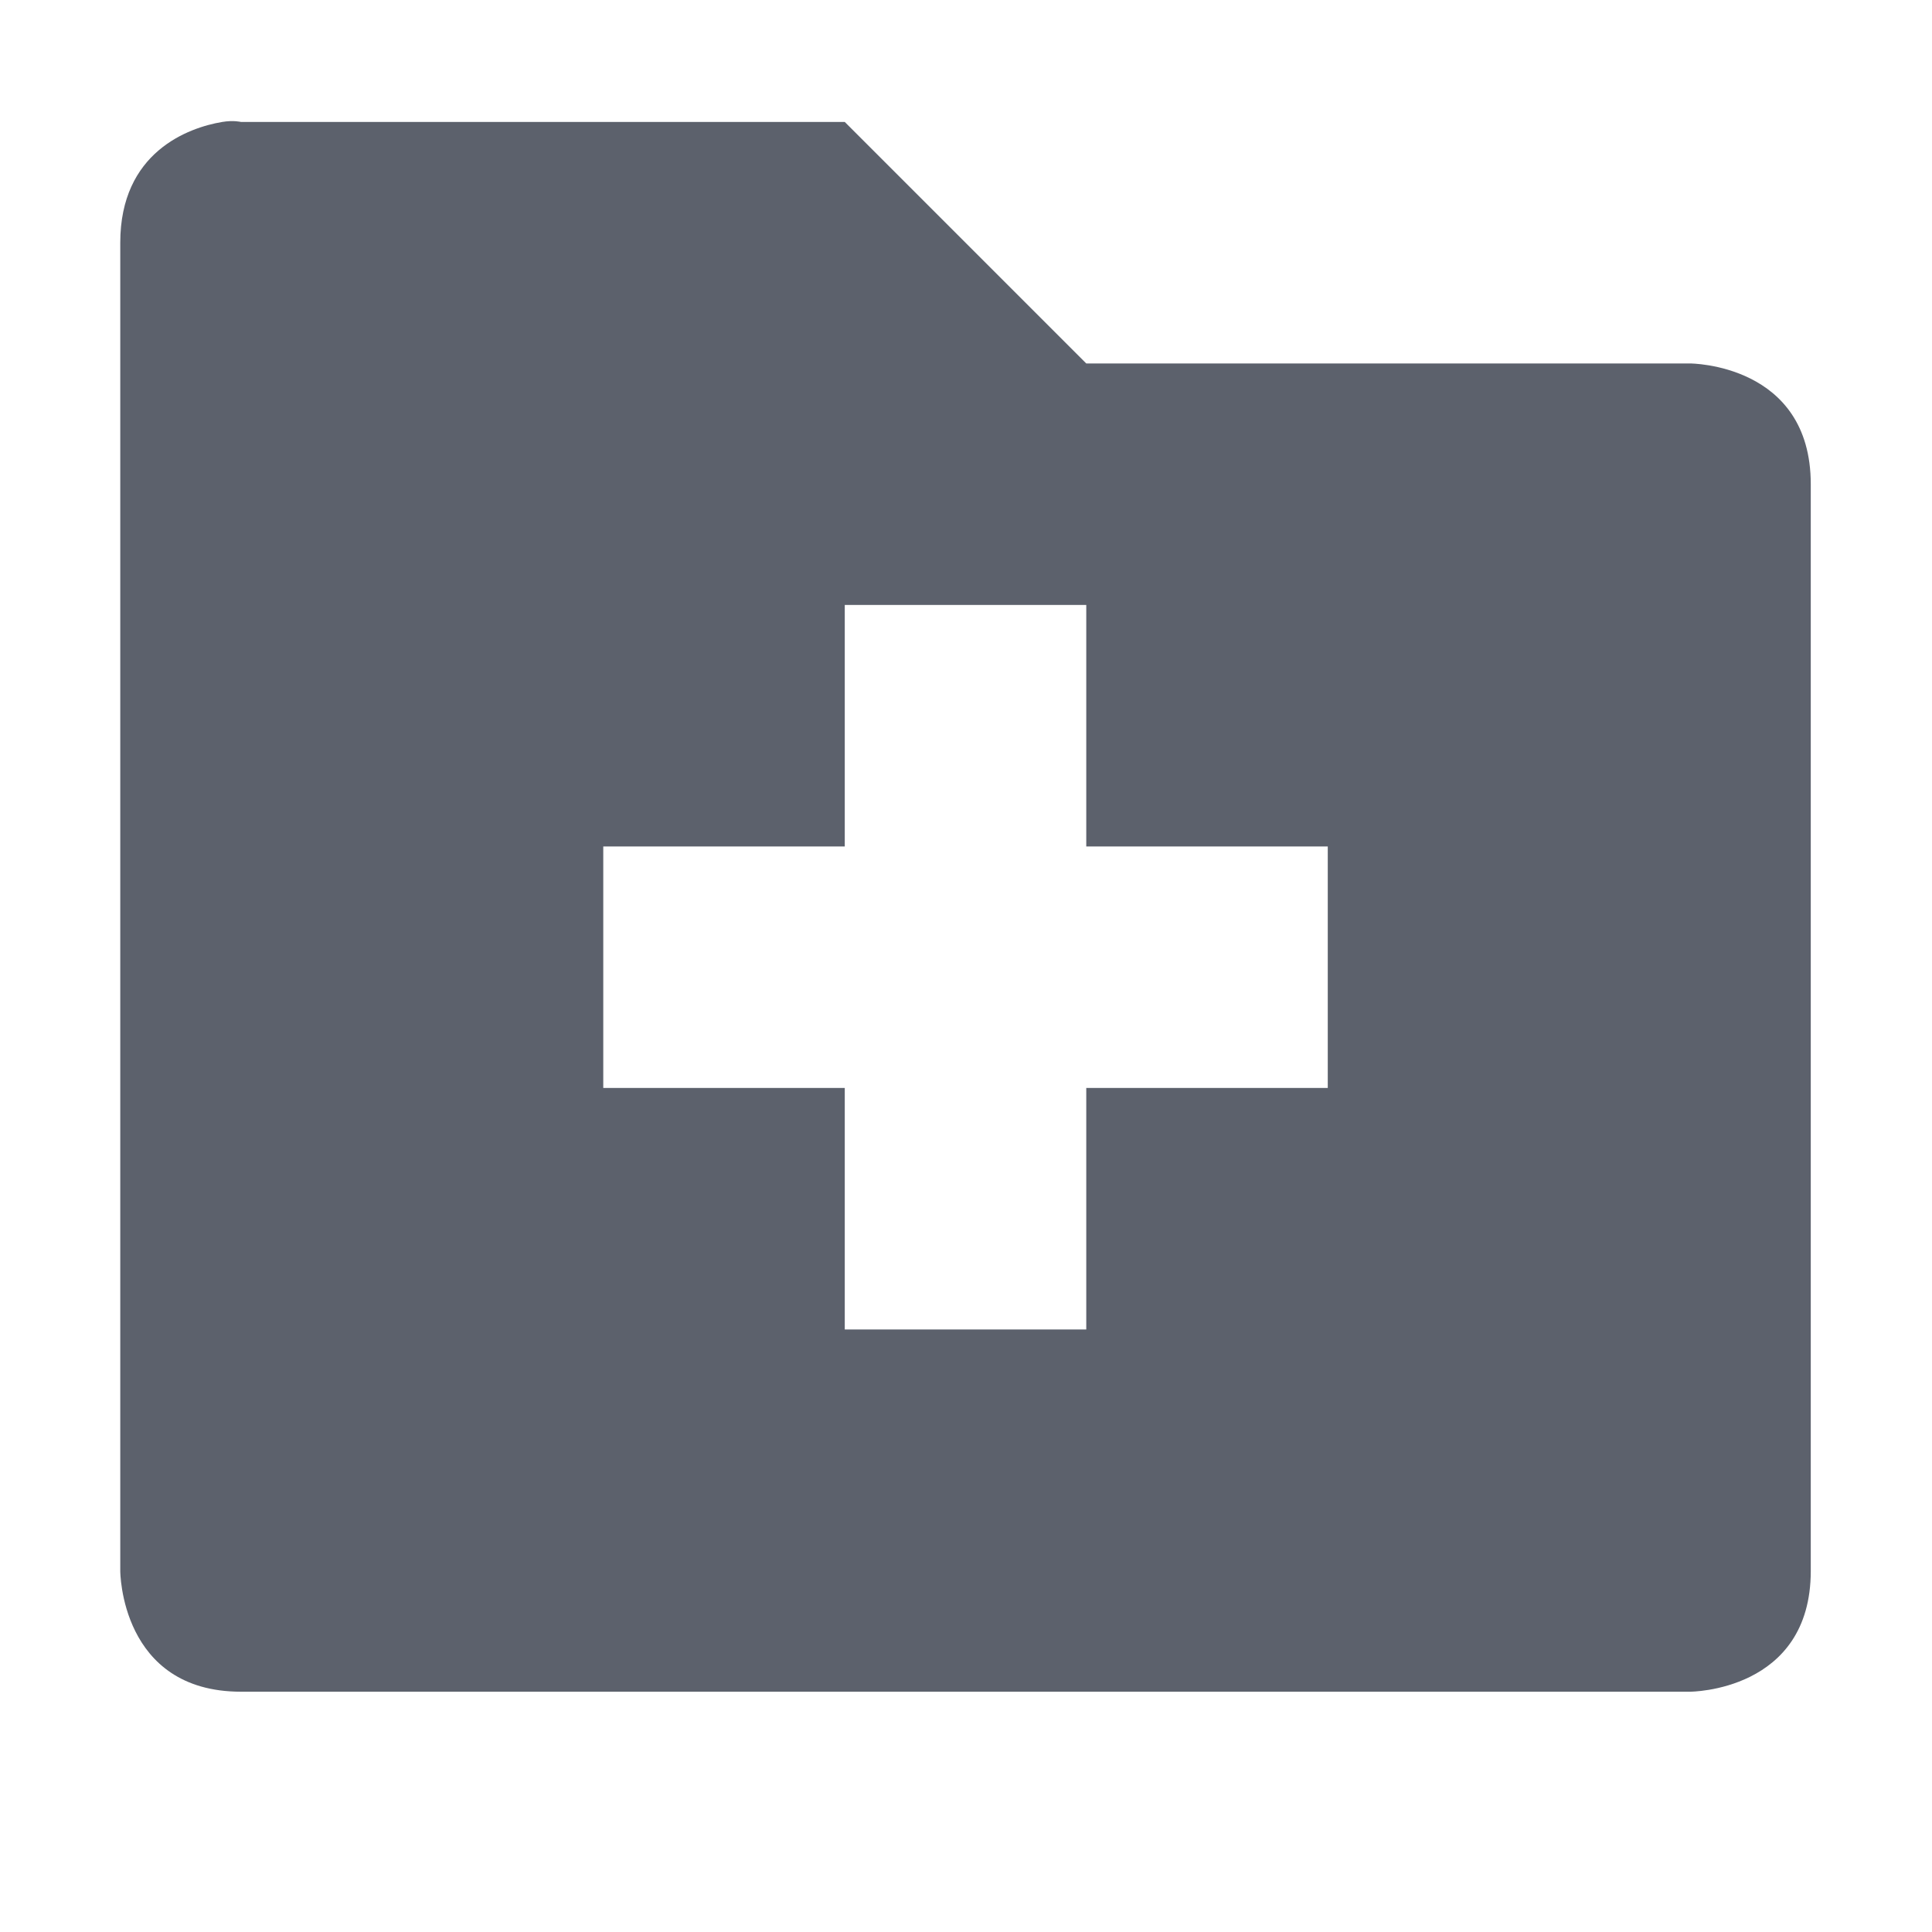
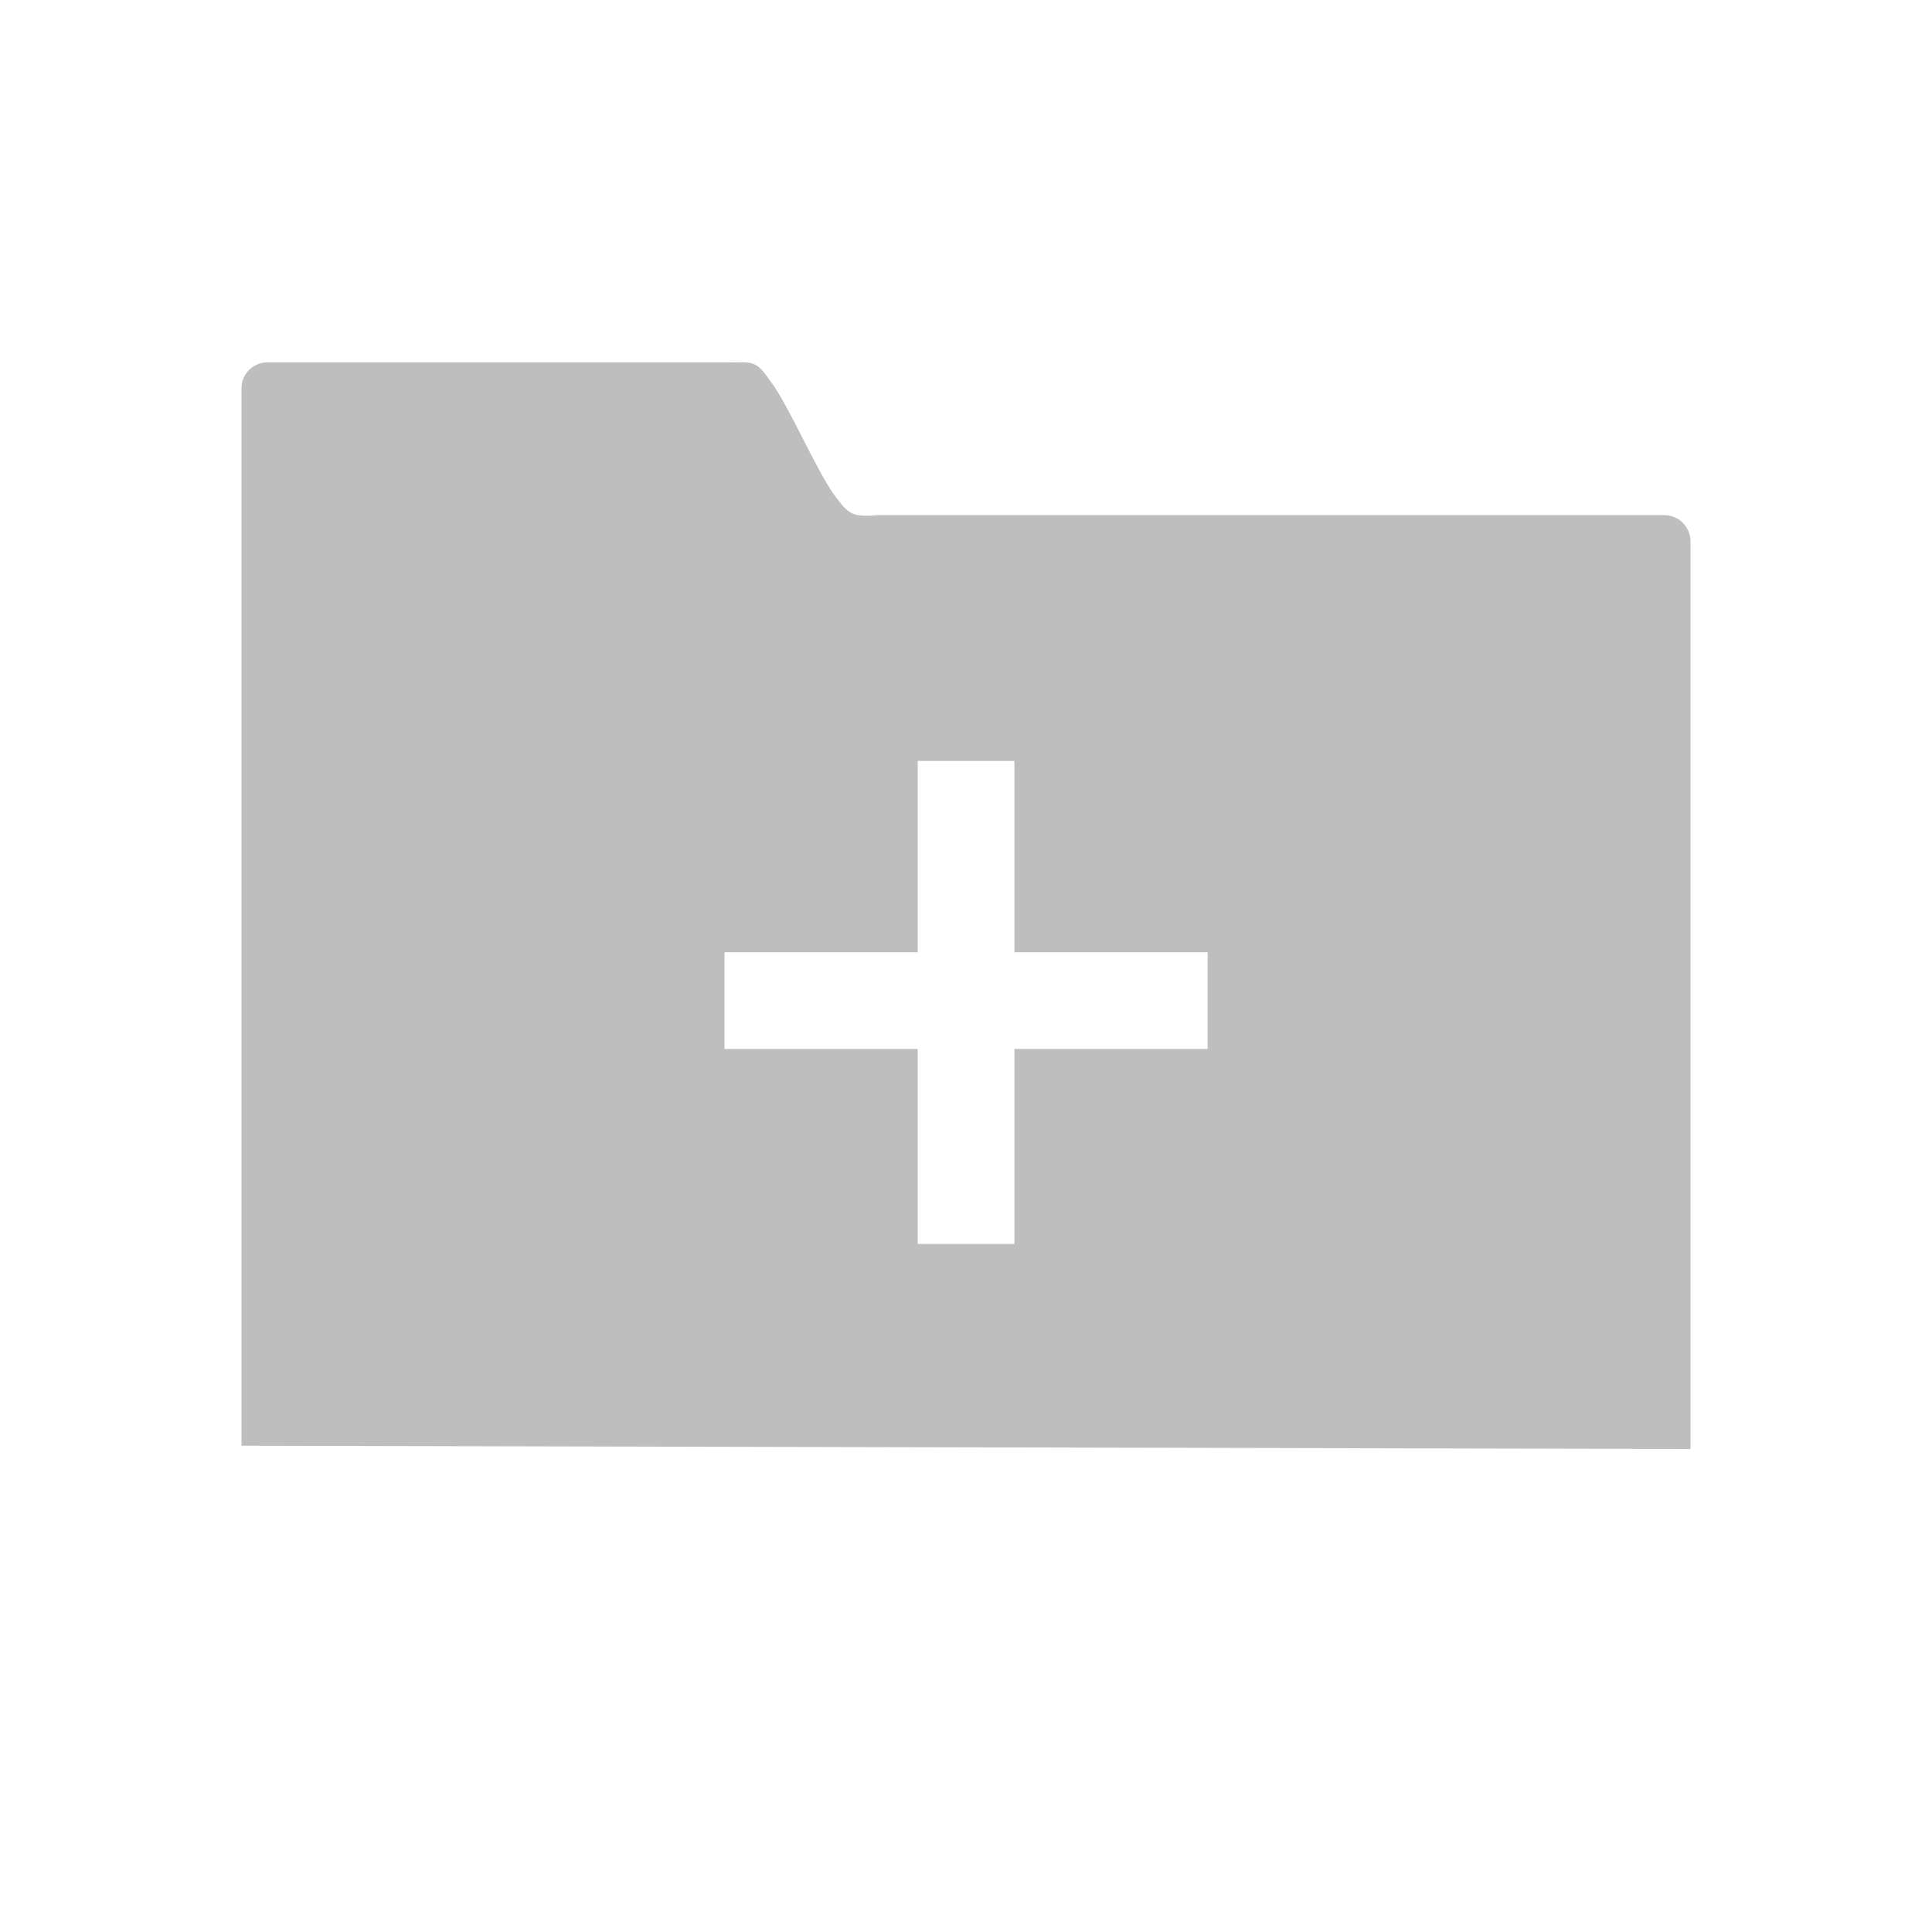
- <svg xmlns="http://www.w3.org/2000/svg" width="16" height="16" viewBox="0 0 16 16">
-   <defs>
-     <style id="current-color-scheme" type="text/css">
-    .ColorScheme-Text { color:#5c616c; } .ColorScheme-Highlight { color:#5294e2; }
-   </style>
+ <svg xmlns="http://www.w3.org/2000/svg" viewBox="0 0 16 16" id="svg3313" version="1.1">
+   <defs id="defs3051">
+     <style type="text/css" id="current-color-scheme">
+       .ColorScheme-Text {
+         color:#bebebe;
+       }
+       </style>
+     <style id="current-color-scheme-67" type="text/css">
+       .ColorScheme-Text {
+         color:#bebebe;
+       }
+       </style>
+     <style type="text/css" id="current-color-scheme-6">
+       .ColorScheme-Text {
+         color:#bebebe;
+       }
+       </style>
  </defs>
-   <path style="fill:currentColor" class="ColorScheme-Text" d="M 1.84 1.01 C 1.559 1.057 0.996 1.26 0.996 2.01 L 0.996 13.01 C 0.996 13.01 0.996 14.01 1.996 14.01 L 13.996 14.01 C 13.996 14.01 14.996 14.01 14.996 13.01 L 14.996 4.01 C 14.996 3.01 13.996 3.01 13.996 3.01 L 8.996 3.01 L 6.996 1.01 L 1.996 1.01 C 1.996 1.01 1.934 0.994 1.84 1.01 z M 6.996 5.01 L 8.996 5.01 L 8.996 7.01 L 10.996 7.01 L 10.996 9.01 L 8.996 9.01 L 8.996 11.01 L 6.996 11.01 L 6.996 9.01 L 4.996 9.01 L 4.996 7.01 L 6.996 7.01 L 6.996 5.01 z" />
+   <path style="color:#bebebe;fill:currentColor;fill-opacity:1;stroke:none" d="M 2.215,3.001 C 2.095,3.001 2,3.097 2,3.215 L 2,11.973 14,12 14,4.483 C 14,4.364 13.903,4.266 13.783,4.266 l -6.506,0 C 7.057,4.285 7.029,4.258 6.92,4.114 6.765,3.909 6.533,3.357 6.381,3.157 6.259,2.982 6.239,3.001 6.037,3.001 l -3.822,0 z m 5.385,3.301 0.801,0 0,1.584 1.6,0 0,0.801 -1.6,0 0,1.615 -0.801,0 0,-1.615 -1.6,0 0,-0.801 1.6,0 0,-1.584 z" id="path3317" />
</svg>
